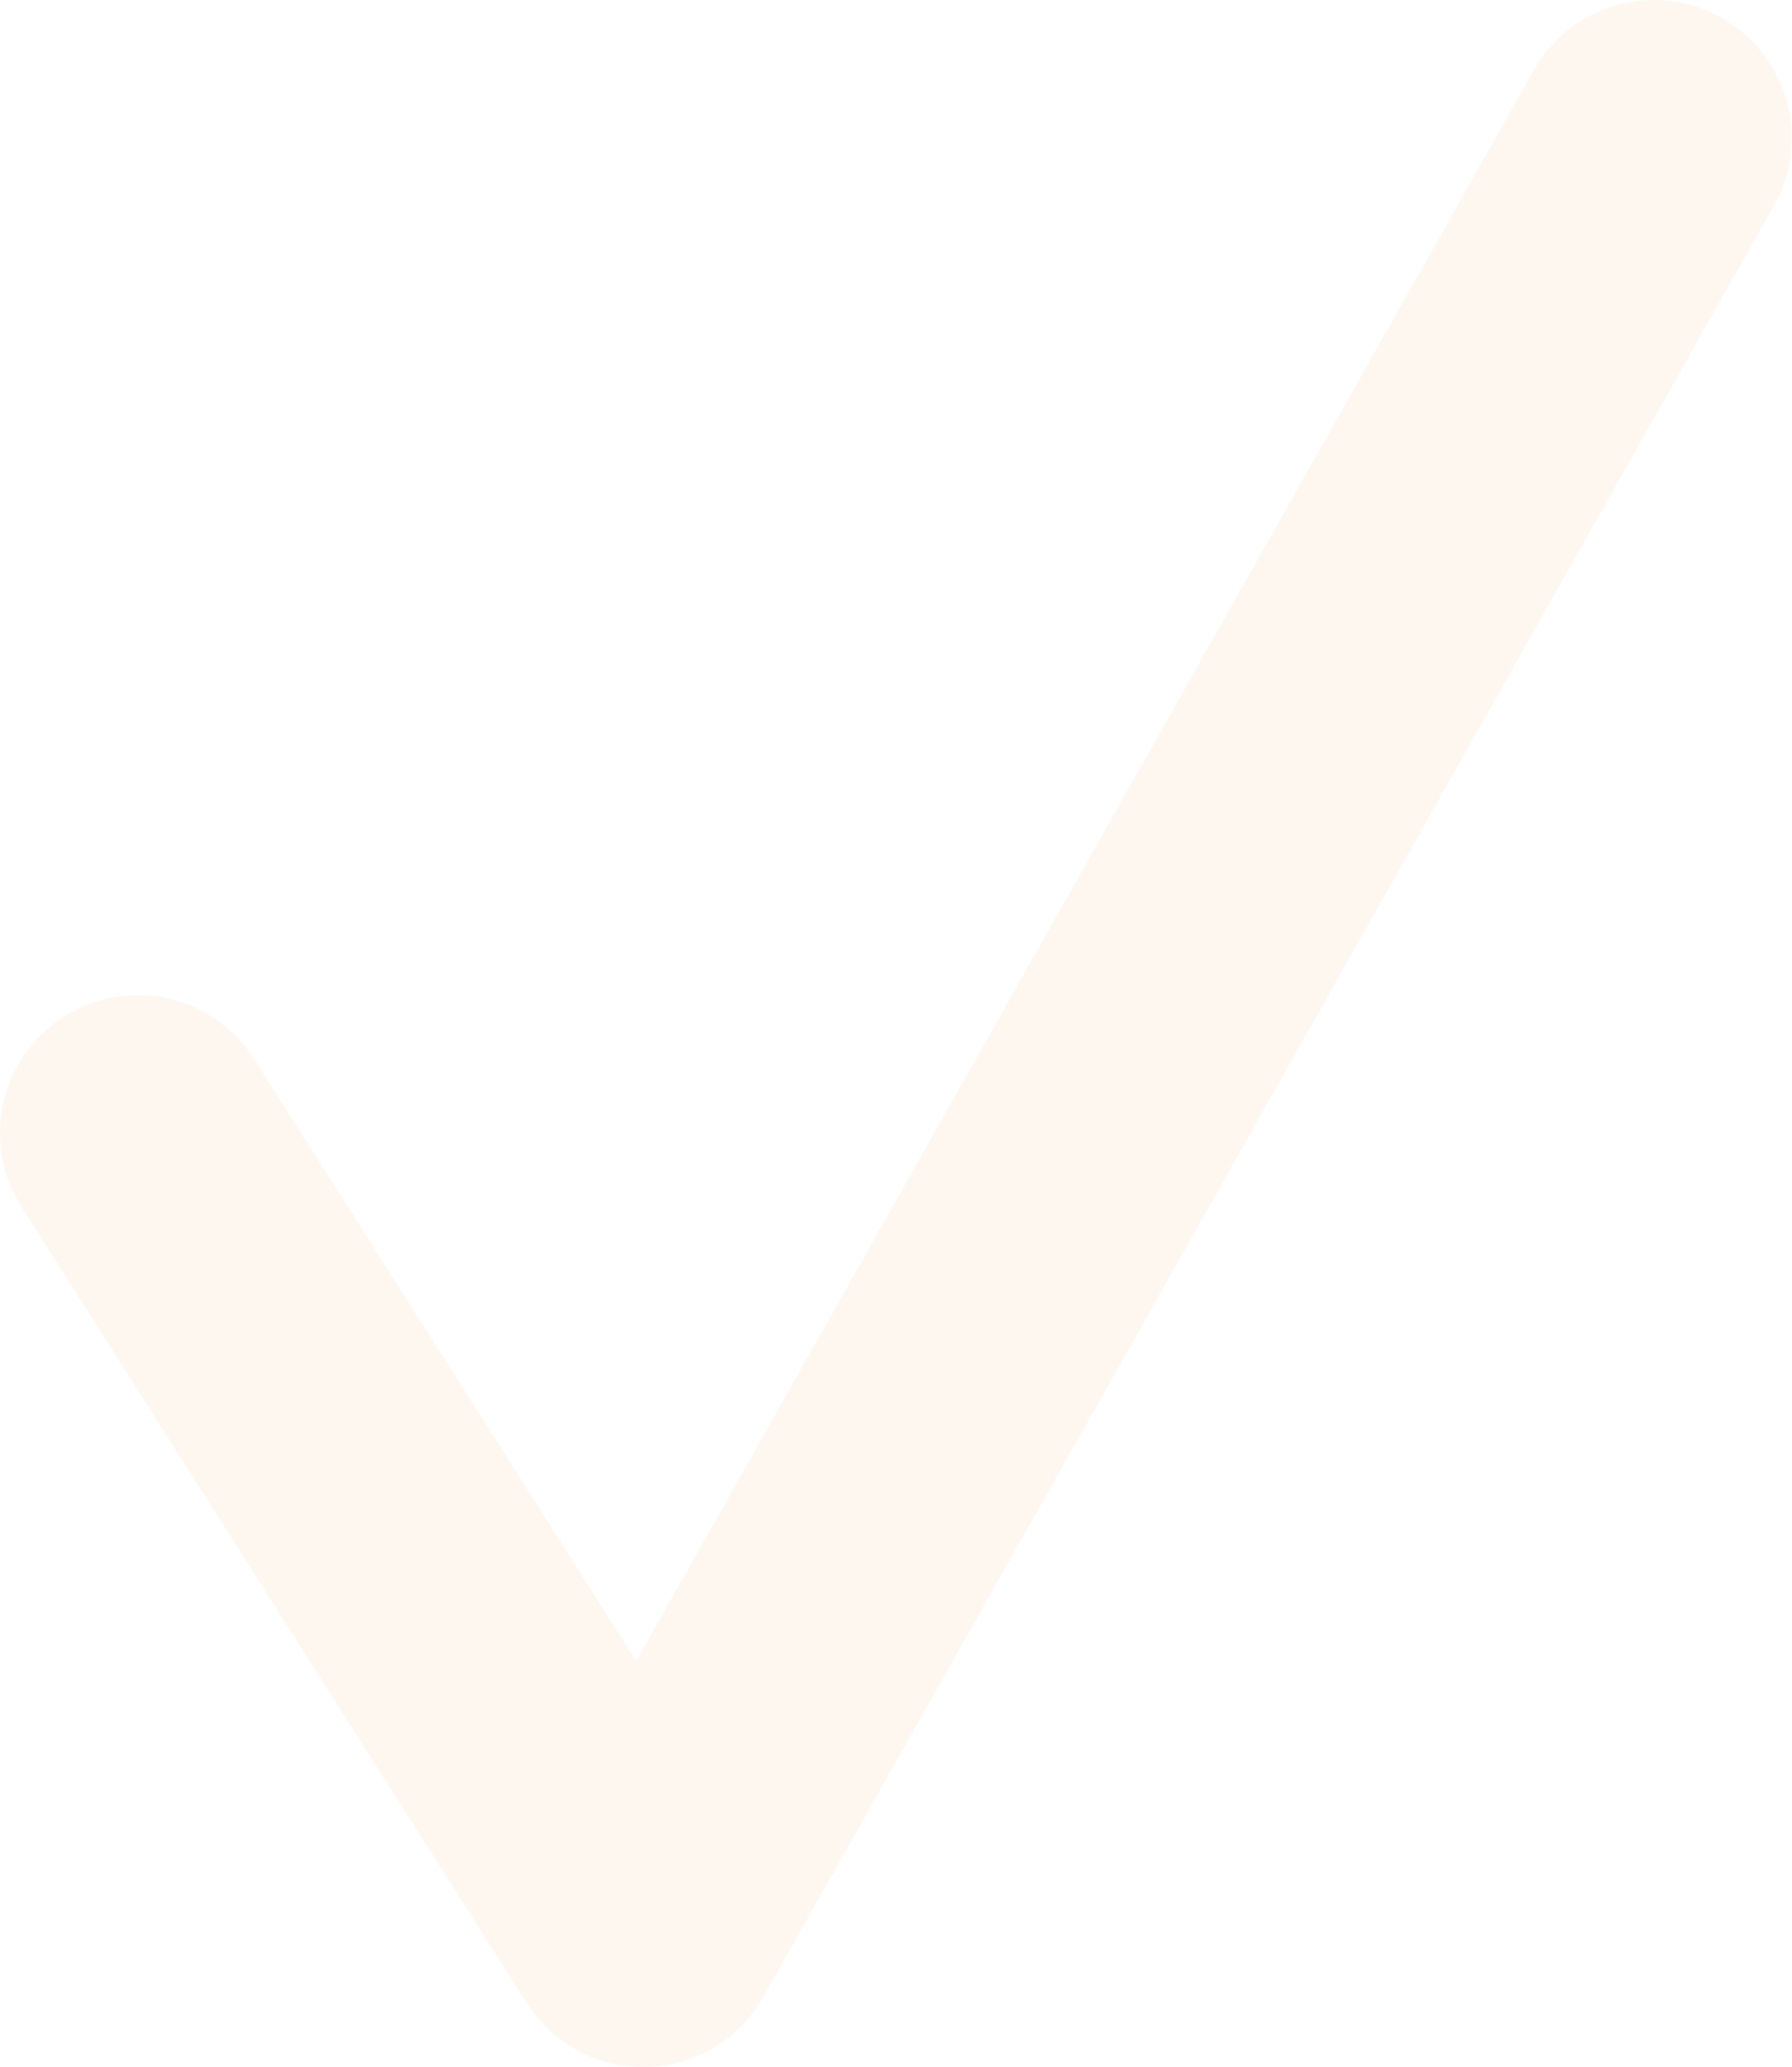
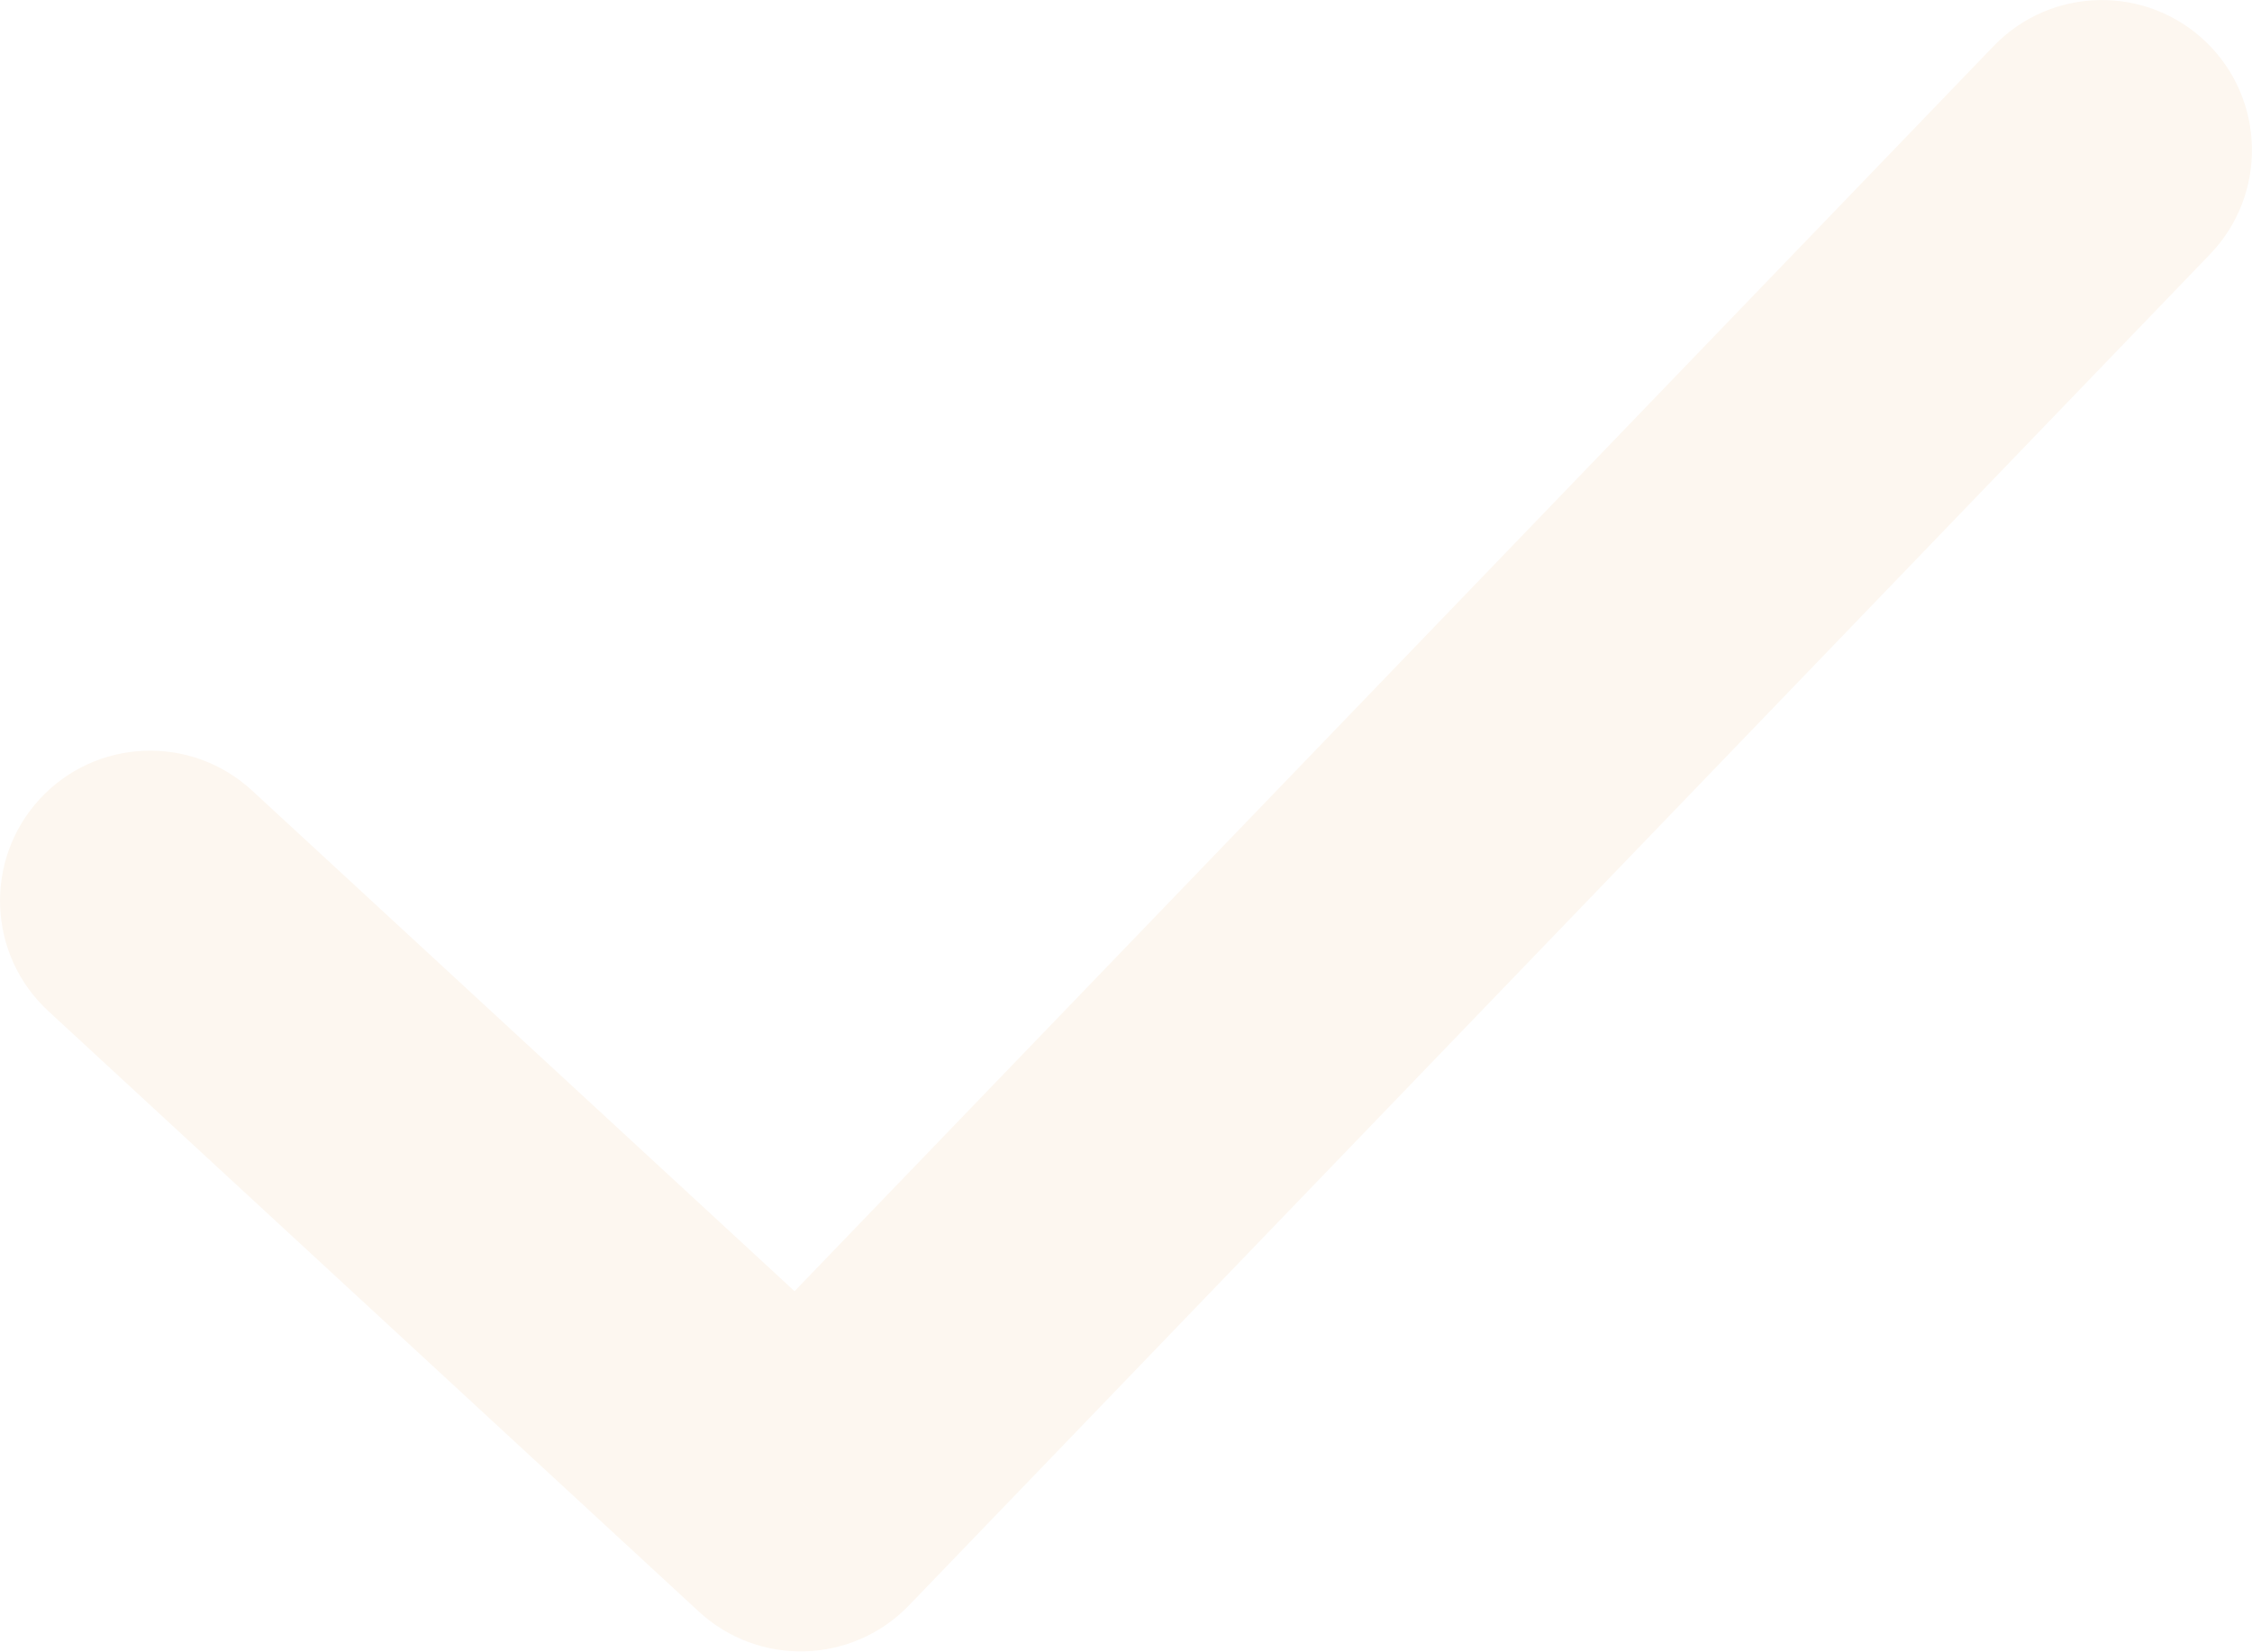
- <svg xmlns="http://www.w3.org/2000/svg" width="13" height="15" viewBox="0 0 13 15" fill="none">
-   <path d="M4.667 14L3.822 14.536C4.011 14.833 4.341 15.009 4.693 15C5.044 14.991 5.365 14.797 5.538 14.491L4.667 14ZM1.844 7.686C1.548 7.22 0.93 7.082 0.464 7.378C-0.002 7.674 -0.14 8.292 0.156 8.758L1.844 7.686ZM12.871 1.491C13.142 1.01 12.972 0.4 12.491 0.129C12.01 -0.142 11.4 0.028 11.129 0.509L12.871 1.491ZM5.511 13.464L1.844 7.686L0.156 8.758L3.822 14.536L5.511 13.464ZM11.129 0.509L3.796 13.509L5.538 14.491L12.871 1.491L11.129 0.509Z" fill="#FDF7F0" />
+ <svg xmlns="http://www.w3.org/2000/svg" width="15" height="11" viewBox="0 0 15 11" fill="none">
+   <path d="M5.333 10L4.655 10.735C5.055 11.104 5.676 11.085 6.054 10.694L5.333 10ZM1.678 5.265C1.272 4.891 0.64 4.916 0.265 5.322C-0.109 5.728 -0.084 6.36 0.322 6.735L1.678 5.265ZM14.72 1.694C15.103 1.296 15.091 0.663 14.694 0.28C14.296 -0.103 13.663 -0.091 13.28 0.306L14.72 1.694ZM6.012 9.265L1.678 5.265L0.322 6.735L4.655 10.735L6.012 9.265ZM13.28 0.306L4.613 9.306L6.054 10.694L14.72 1.694L13.28 0.306Z" fill="#FDF7F0" />
</svg>
